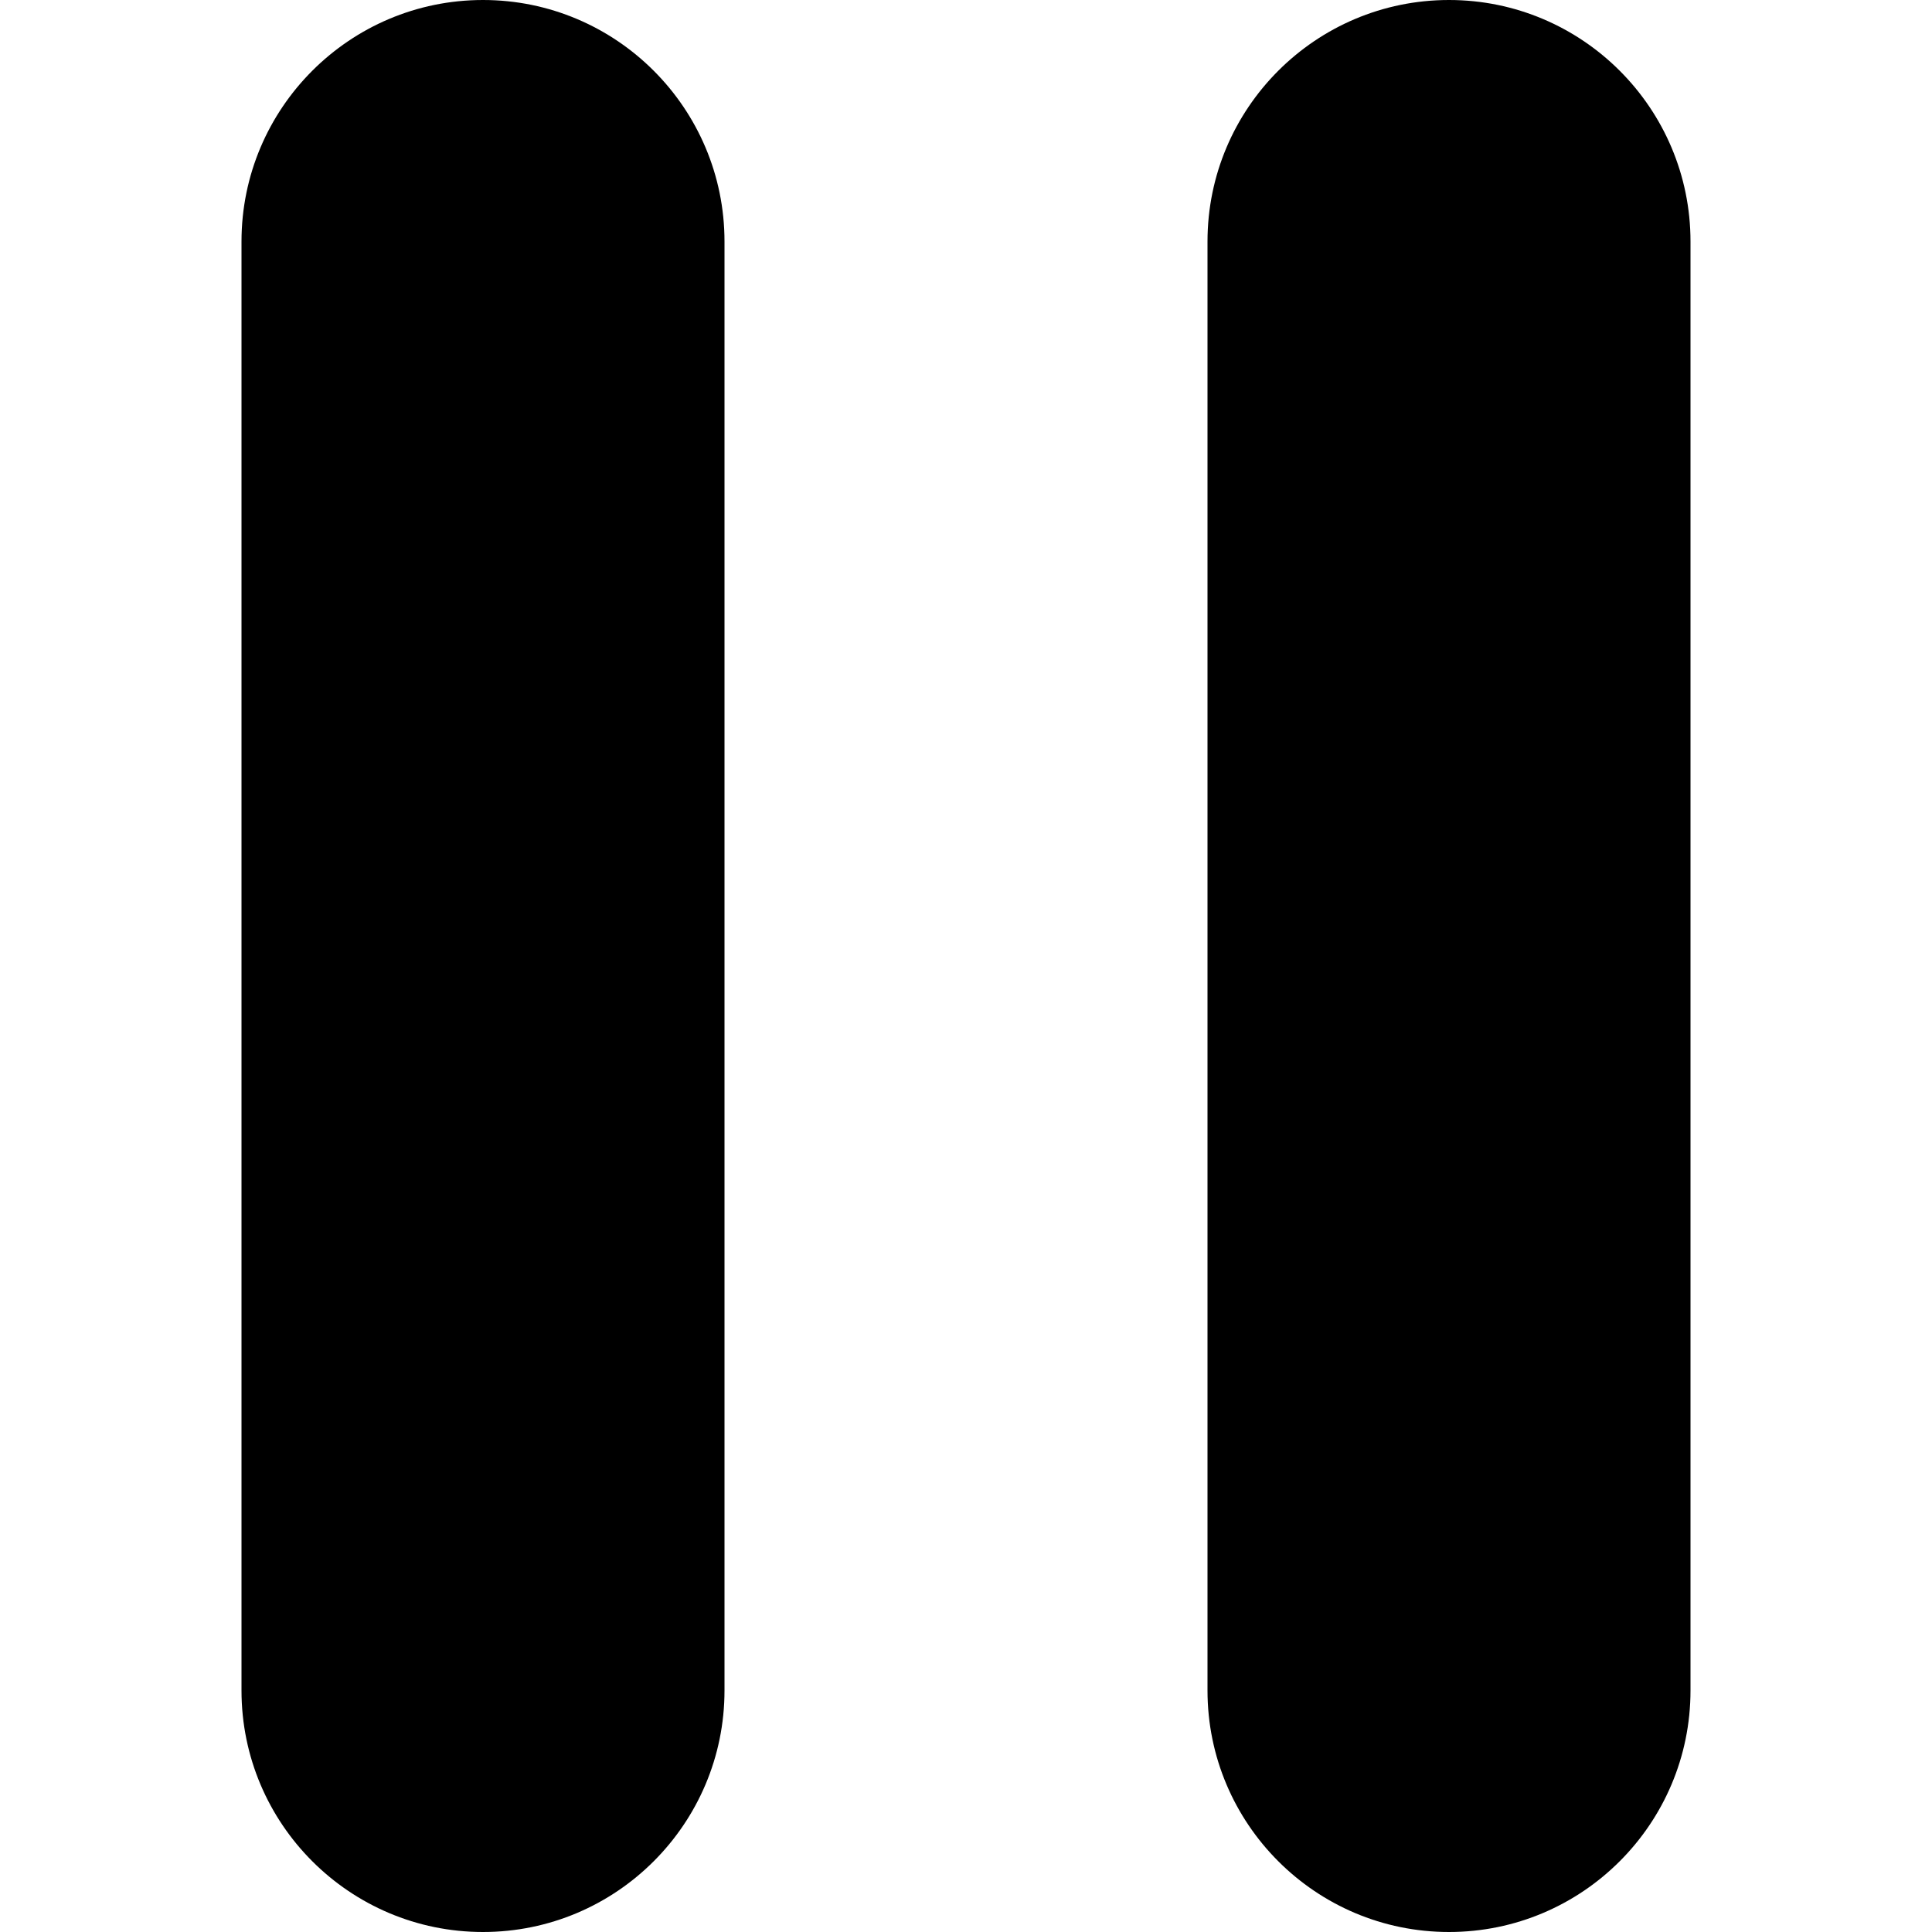
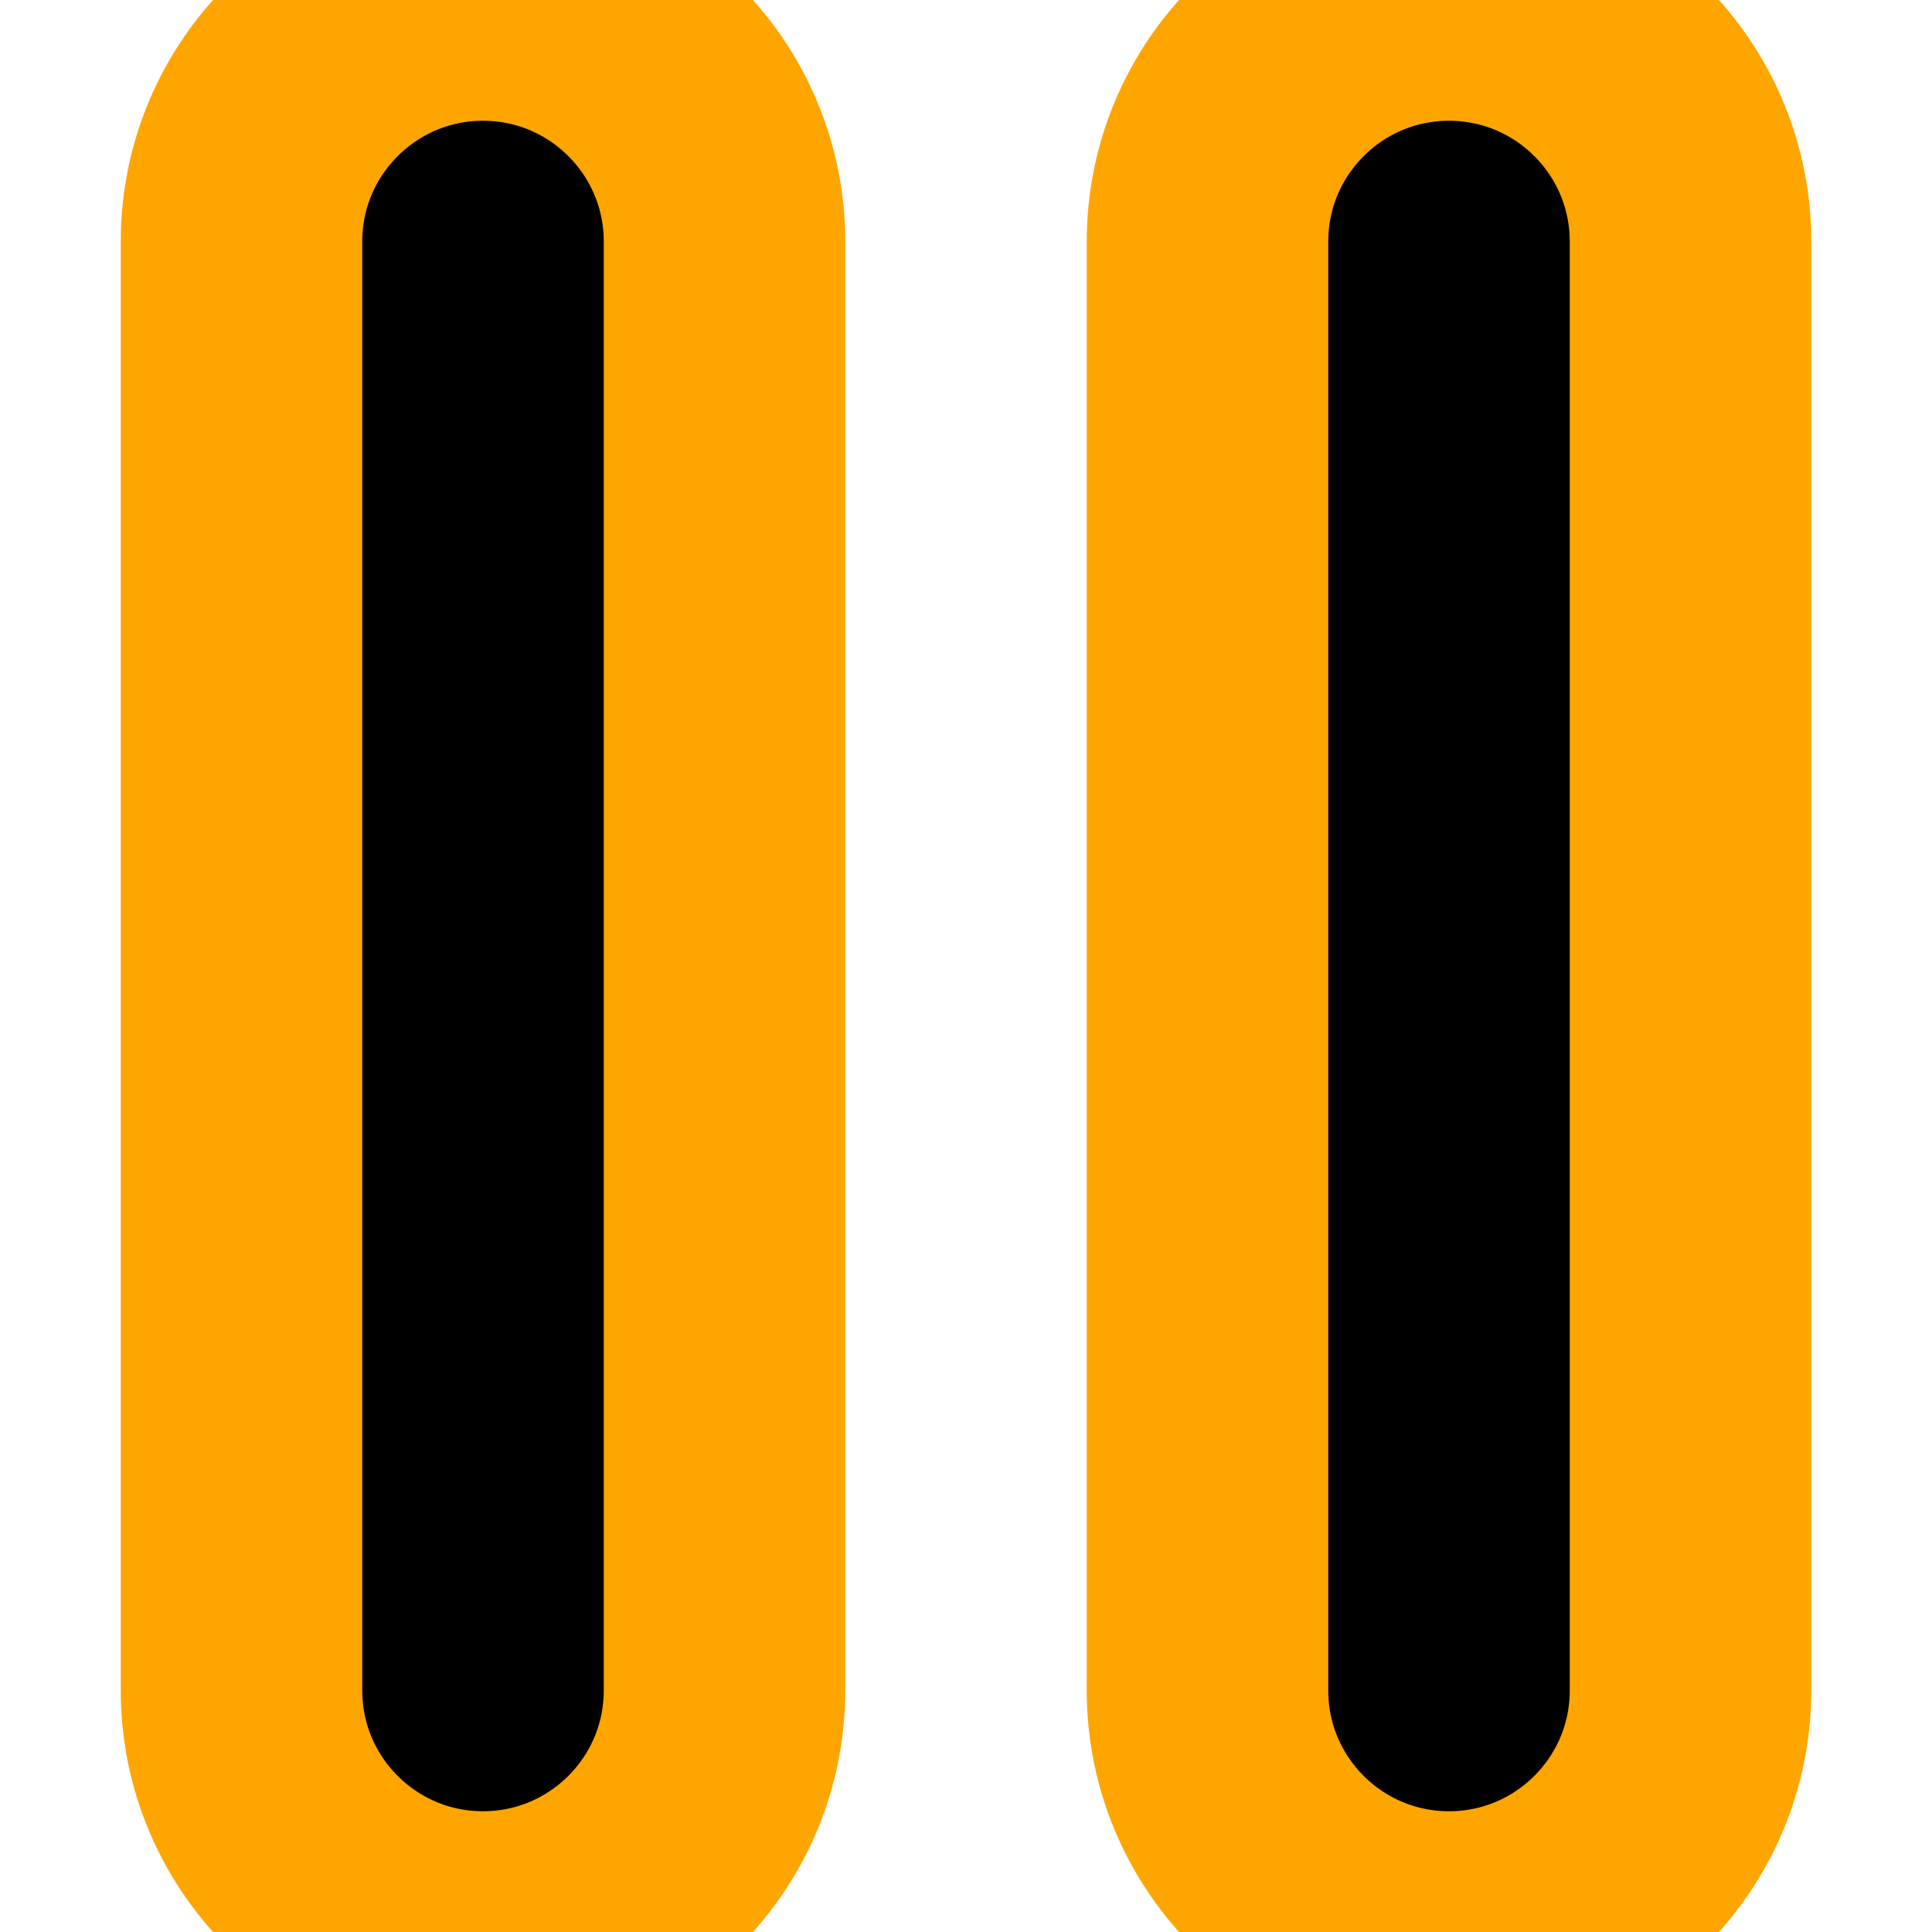
<svg xmlns="http://www.w3.org/2000/svg" width="800px" height="800px" viewBox="-1 0 8 8" version="1.1">
  <defs>

</defs>
-   <g id="Page-1" stroke="none" stroke-width="1" fill="none" fill-rule="evenodd">
+   <g id="Page-1" stroke="orange" stroke-width="1" fill="none" fill-rule="evenodd">
    <g id="Dribbble-Light-Preview" transform="translate(-227, -3765)" fill="#000000">
      <g id="icons" transform="translate(56, 160)">
        <path d="M172,3605 C171.448,3605 171,3605.448 171,3606 L171,3612 C171,3612.552 171.448,3613 172,3613 C172.552,3613 173,3612.552 173,3612 L173,3606 C173,3605.448 172.552,3605 172,3605 M177,3606 L177,3612 C177,3612.552 176.552,3613 176,3613 C175.448,3613 175,3612.552 175,3612 L175,3606 C175,3605.448 175.448,3605 176,3605 C176.552,3605 177,3605.448 177,3606" id="pause-[#1006]">

</path>
      </g>
    </g>
  </g>
</svg>
